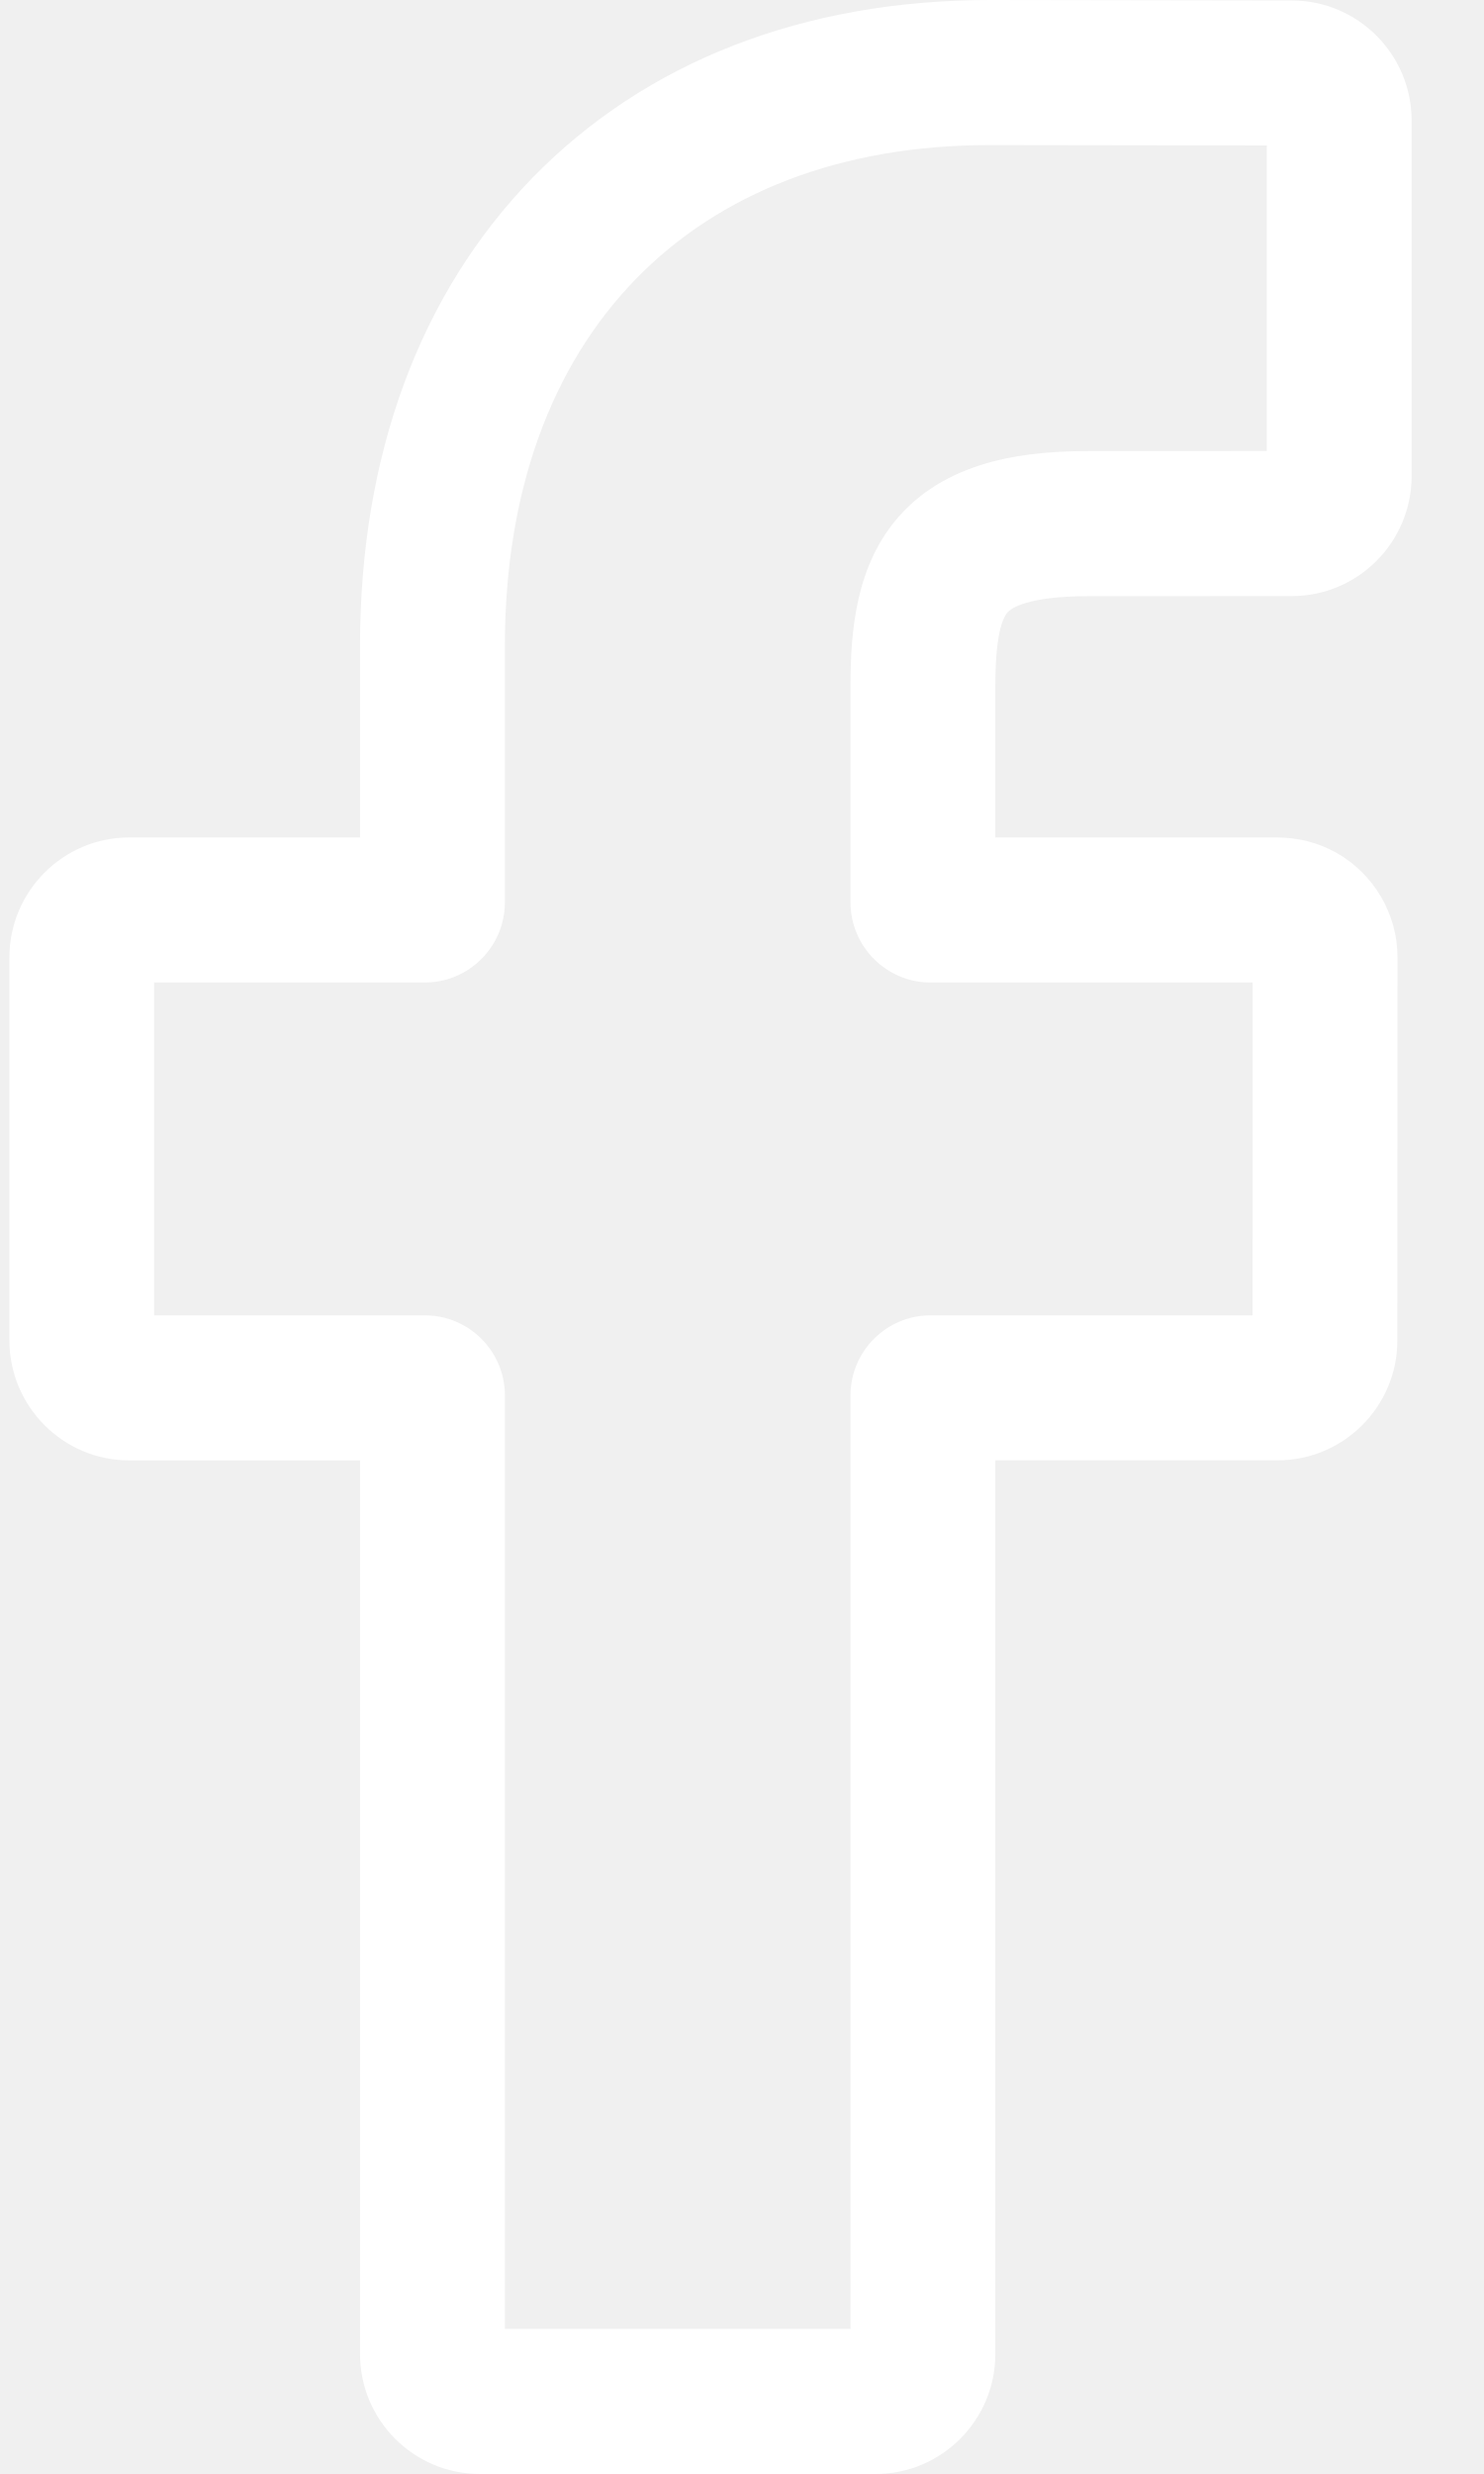
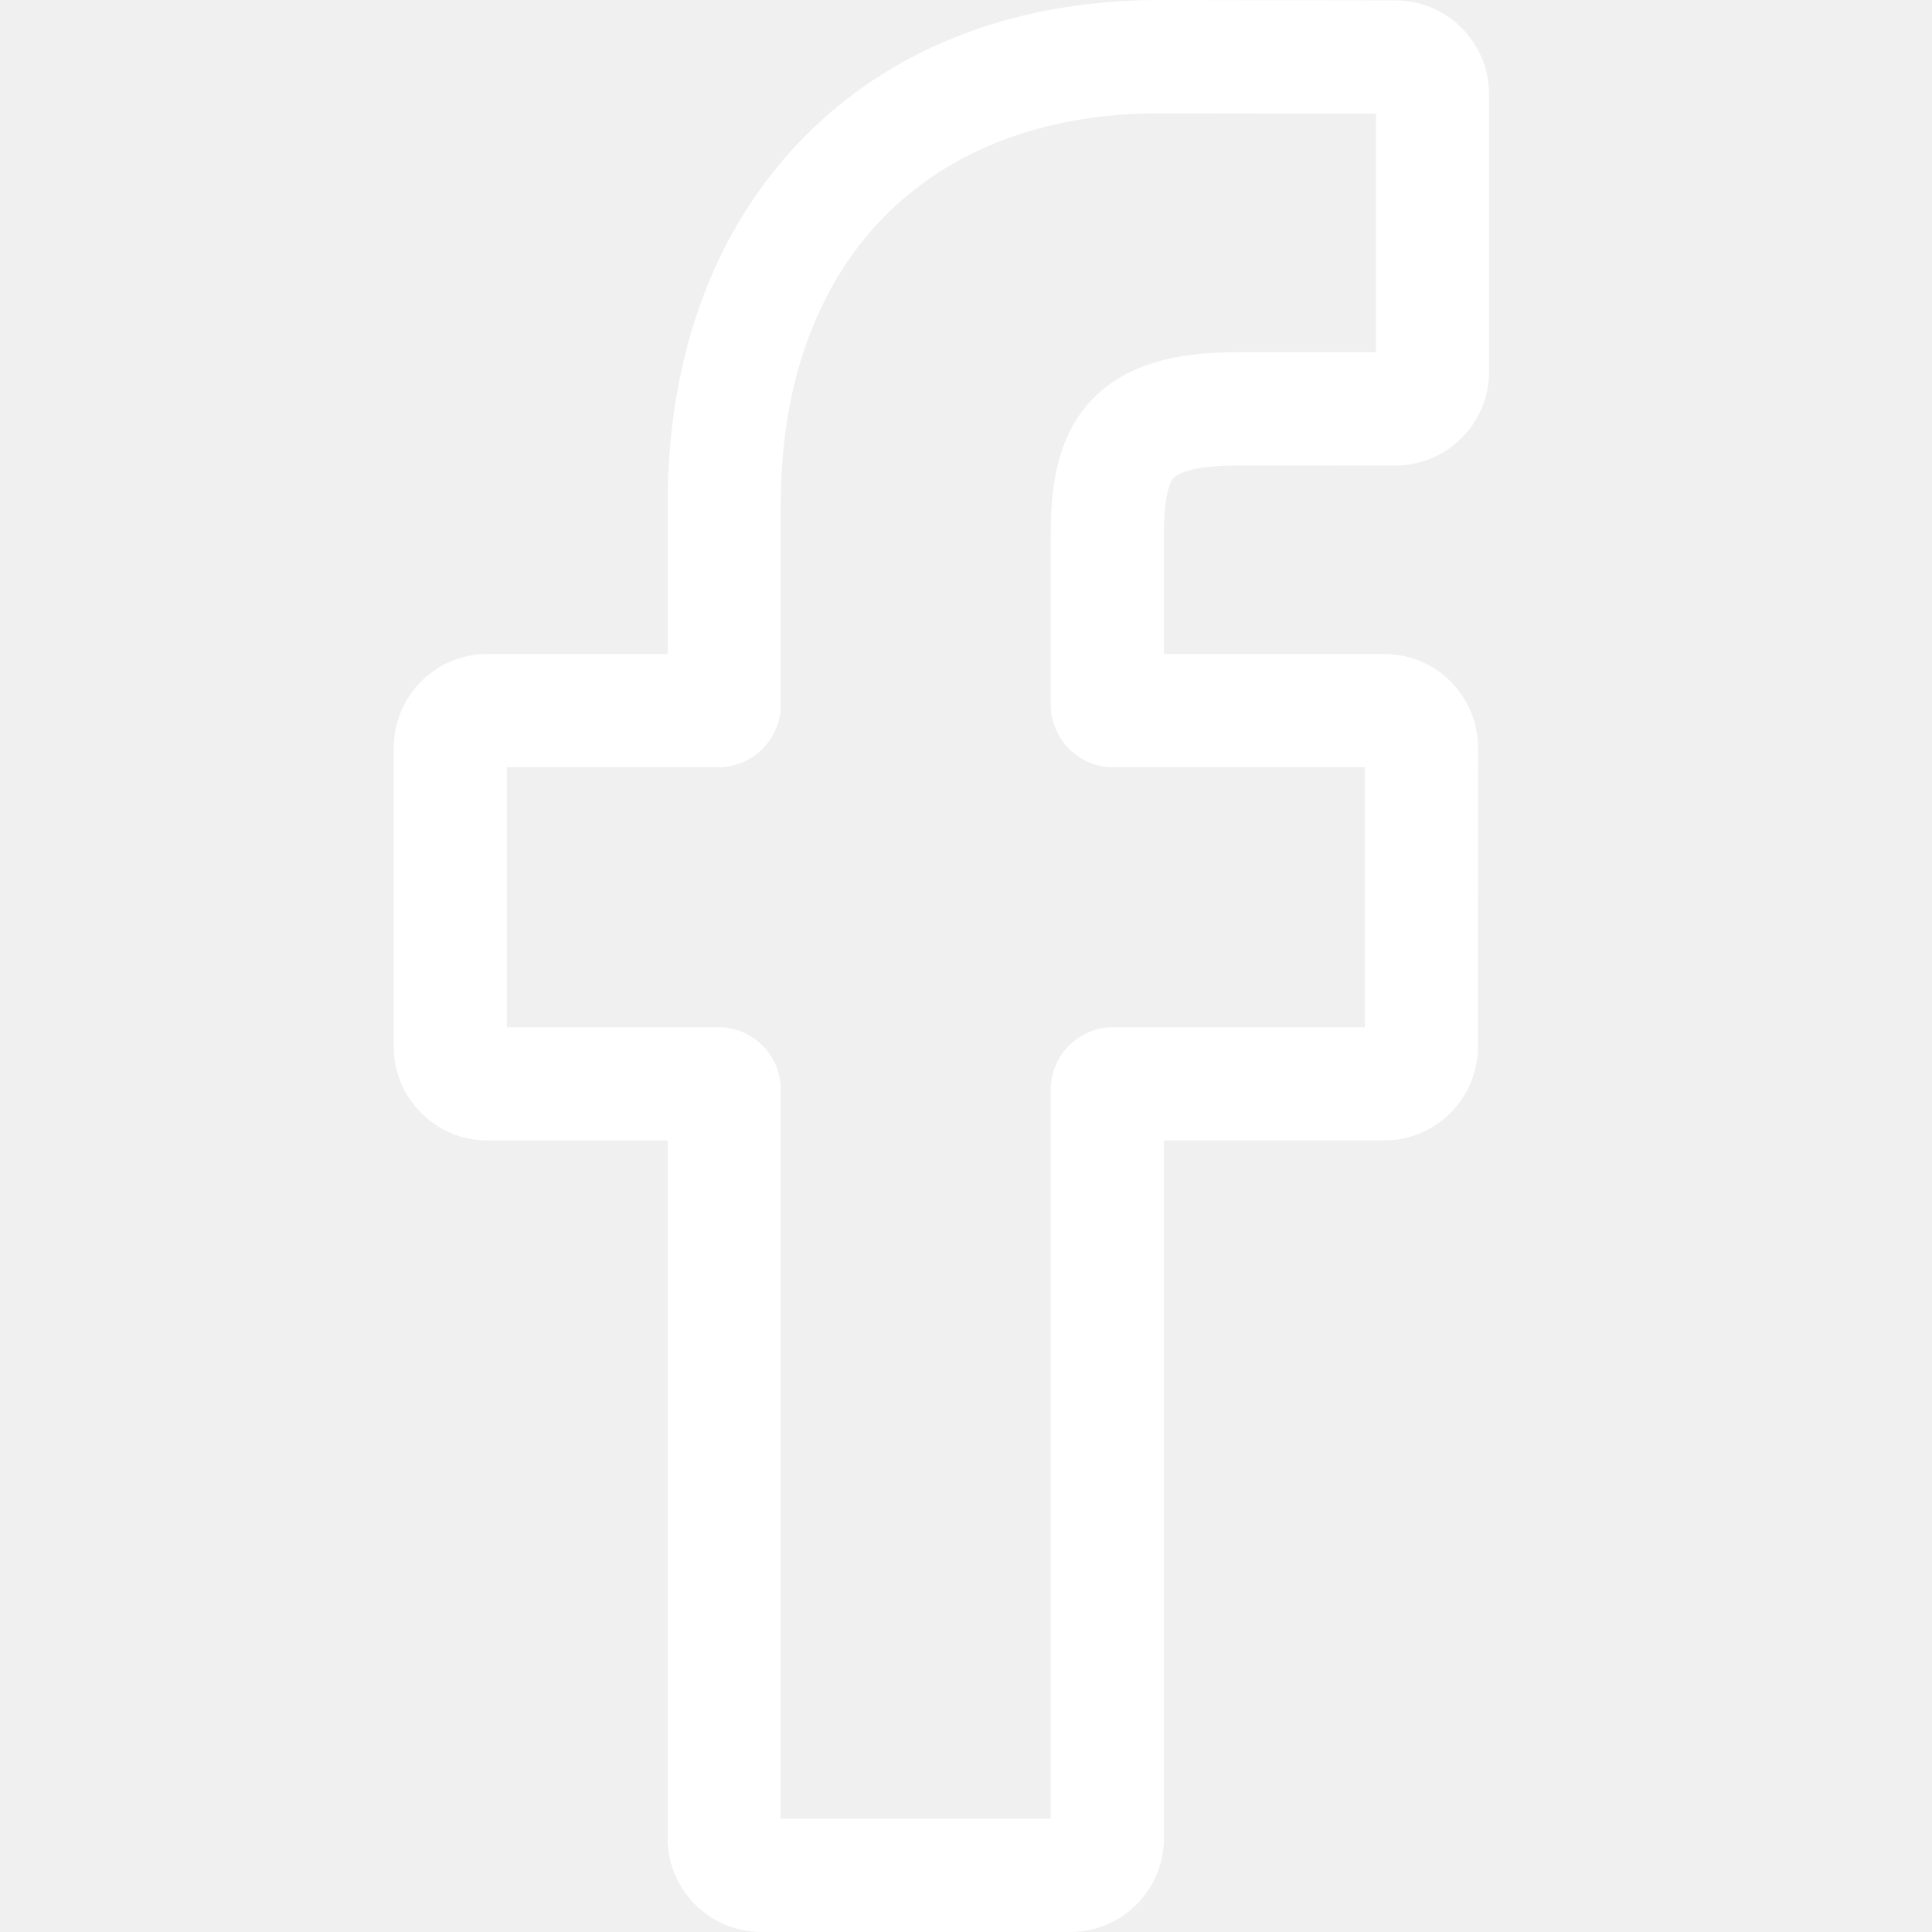
- <svg xmlns="http://www.w3.org/2000/svg" width="18" height="30" viewBox="0 0 18 30" fill="none">
+ <svg xmlns="http://www.w3.org/2000/svg" width="20" height="20" viewBox="0 0 18 30" fill="none">
  <path d="M10.62 30H5.821C5.019 30 4.367 29.347 4.367 28.545V17.709H1.567C0.766 17.709 0.114 17.056 0.114 16.253V11.61C0.114 10.808 0.766 10.155 1.567 10.155H4.367V7.83C4.367 5.524 5.09 3.563 6.458 2.157C7.832 0.746 9.752 0 12.011 0L15.671 0.006C16.471 0.007 17.122 0.66 17.122 1.461V5.772C17.122 6.575 16.471 7.228 15.669 7.228L13.205 7.229C12.454 7.229 12.262 7.379 12.221 7.426C12.154 7.502 12.073 7.719 12.073 8.318V10.155H15.484C15.741 10.155 15.989 10.218 16.203 10.337C16.664 10.595 16.951 11.083 16.951 11.61L16.949 16.254C16.949 17.056 16.297 17.708 15.496 17.708H12.073V28.545C12.073 29.347 11.421 30 10.62 30V30ZM6.124 28.241H10.316V16.921C10.316 16.385 10.752 15.95 11.287 15.95H15.193L15.194 11.914H11.287C10.752 11.914 10.316 11.478 10.316 10.942V8.318C10.316 7.63 10.386 6.849 10.904 6.262C11.53 5.552 12.517 5.47 13.204 5.47L15.366 5.469V1.764L12.01 1.759C8.38 1.759 6.124 4.085 6.124 7.83V10.942C6.124 11.477 5.688 11.914 5.153 11.914H1.87V15.95H5.153C5.688 15.95 6.124 16.385 6.124 16.921V28.241ZM15.668 1.765H15.668H15.668Z" fill="white" />
</svg>
